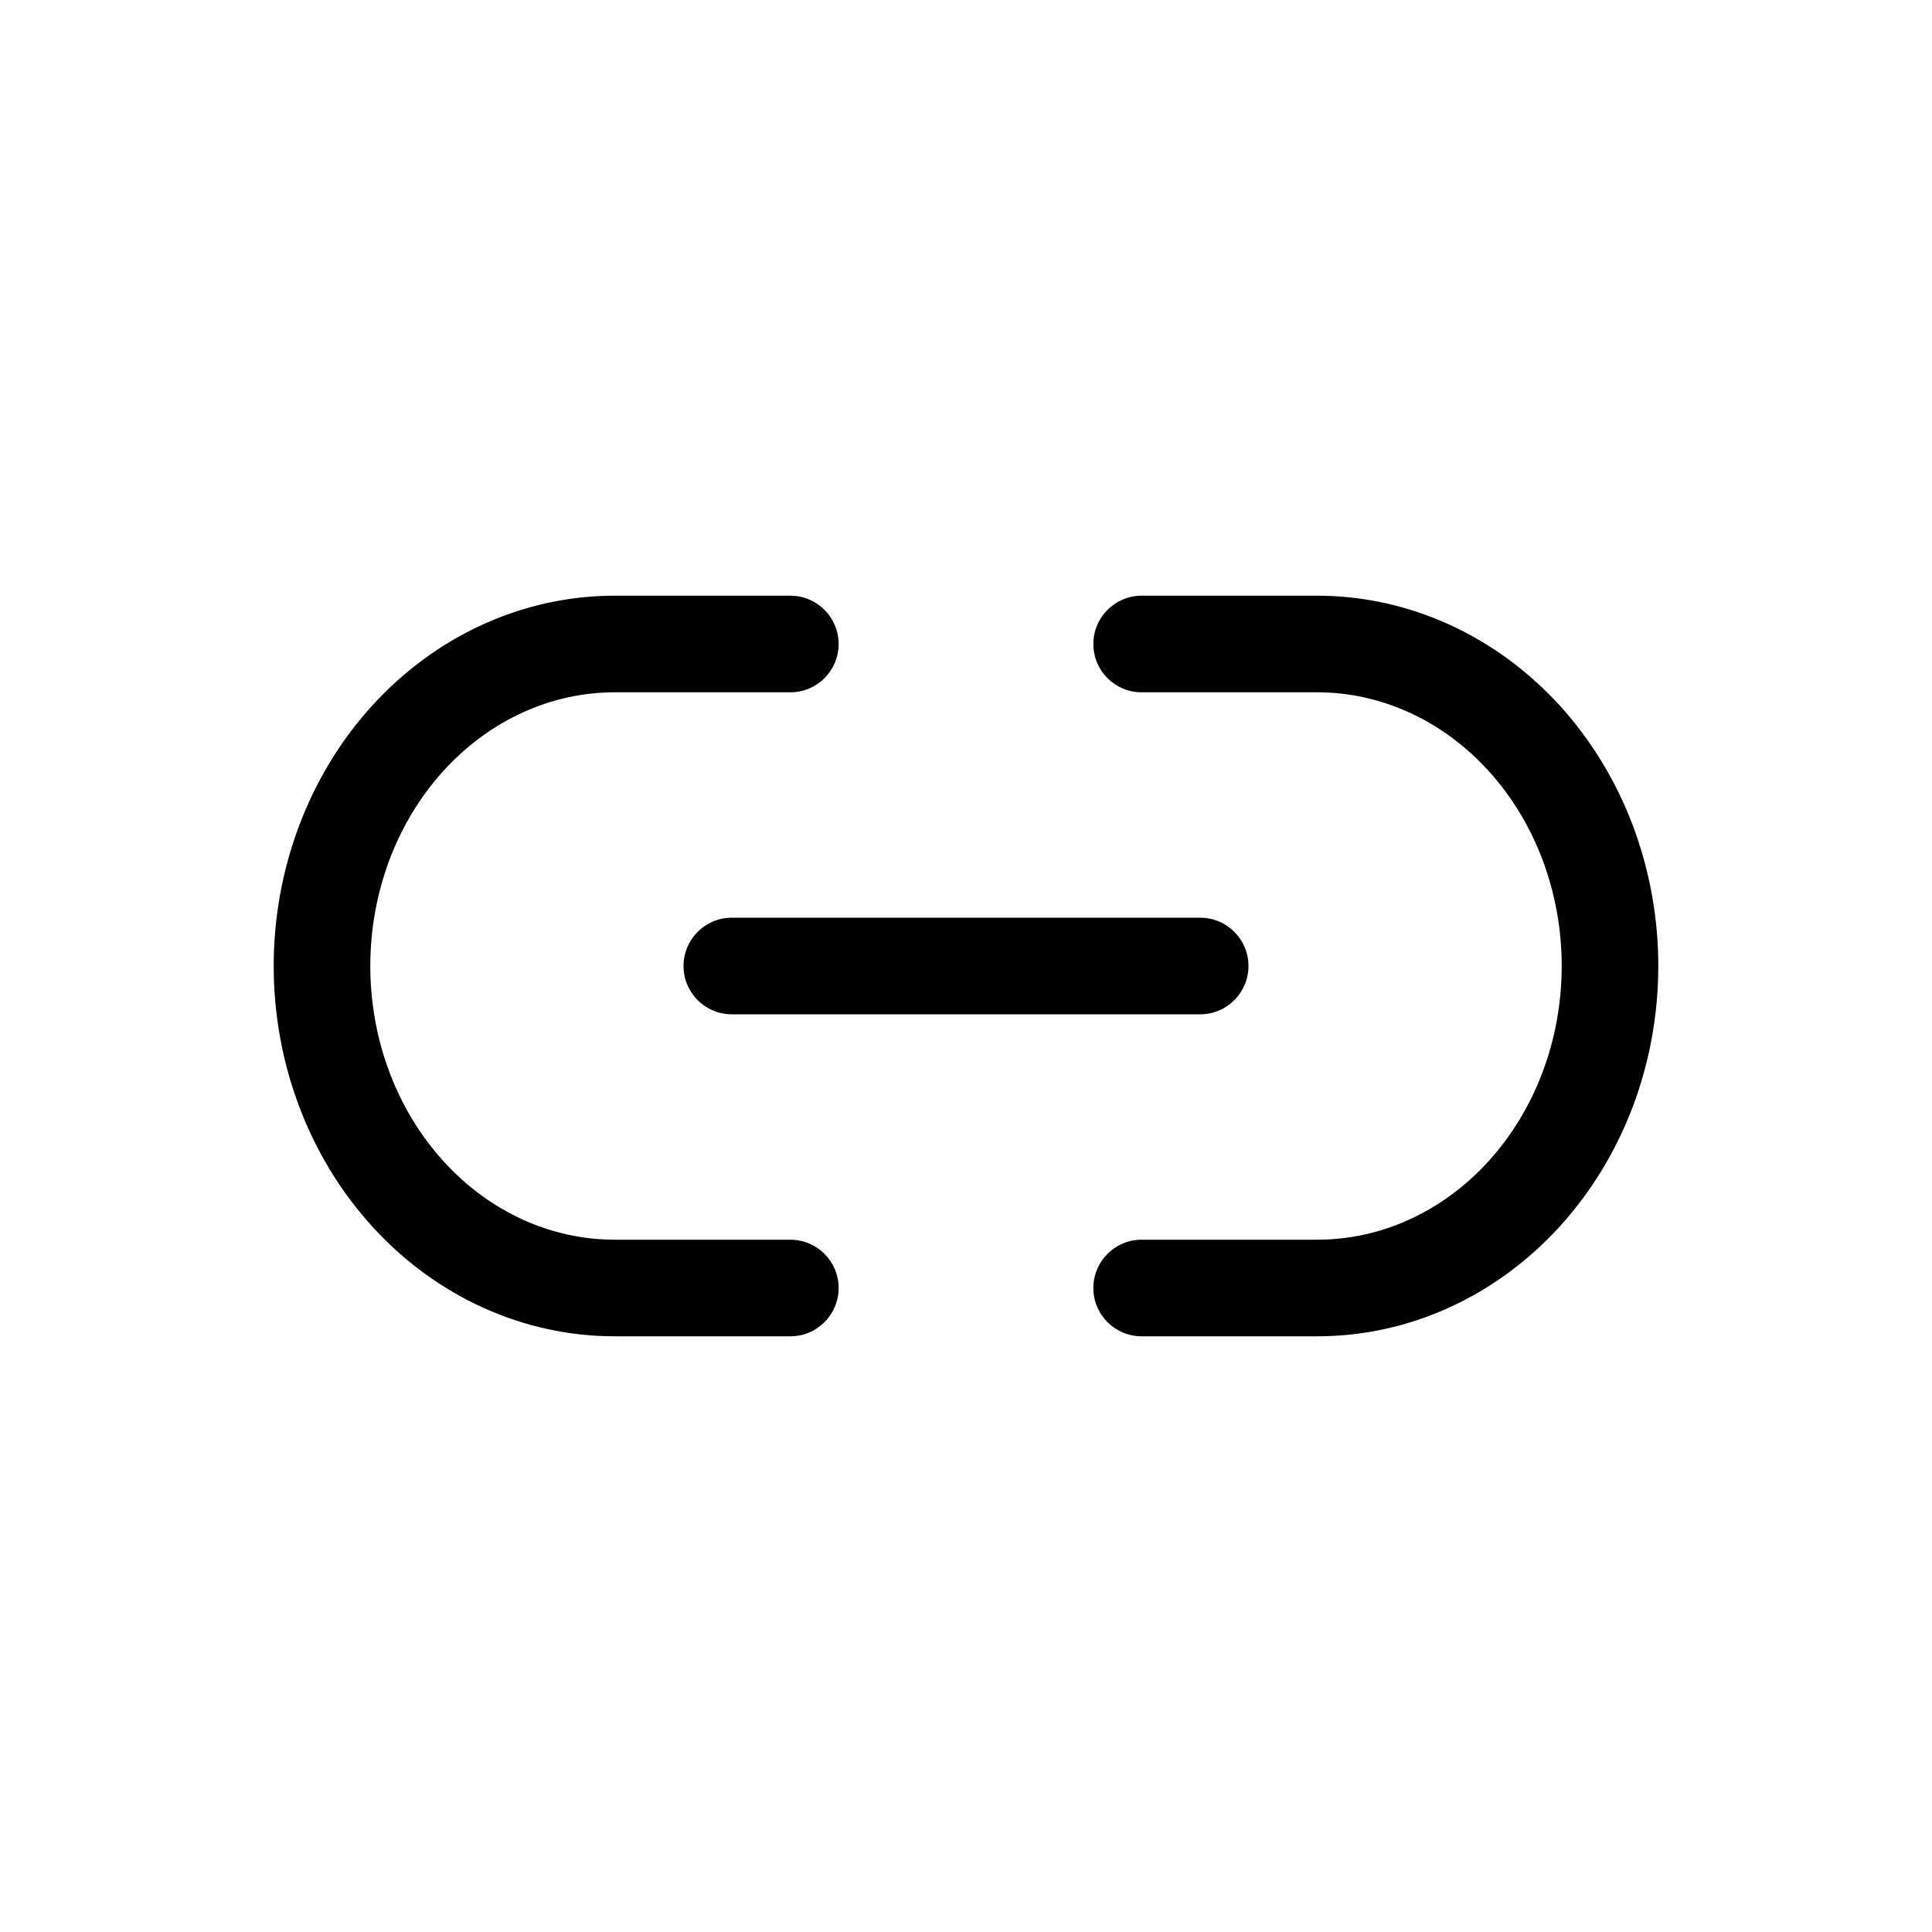
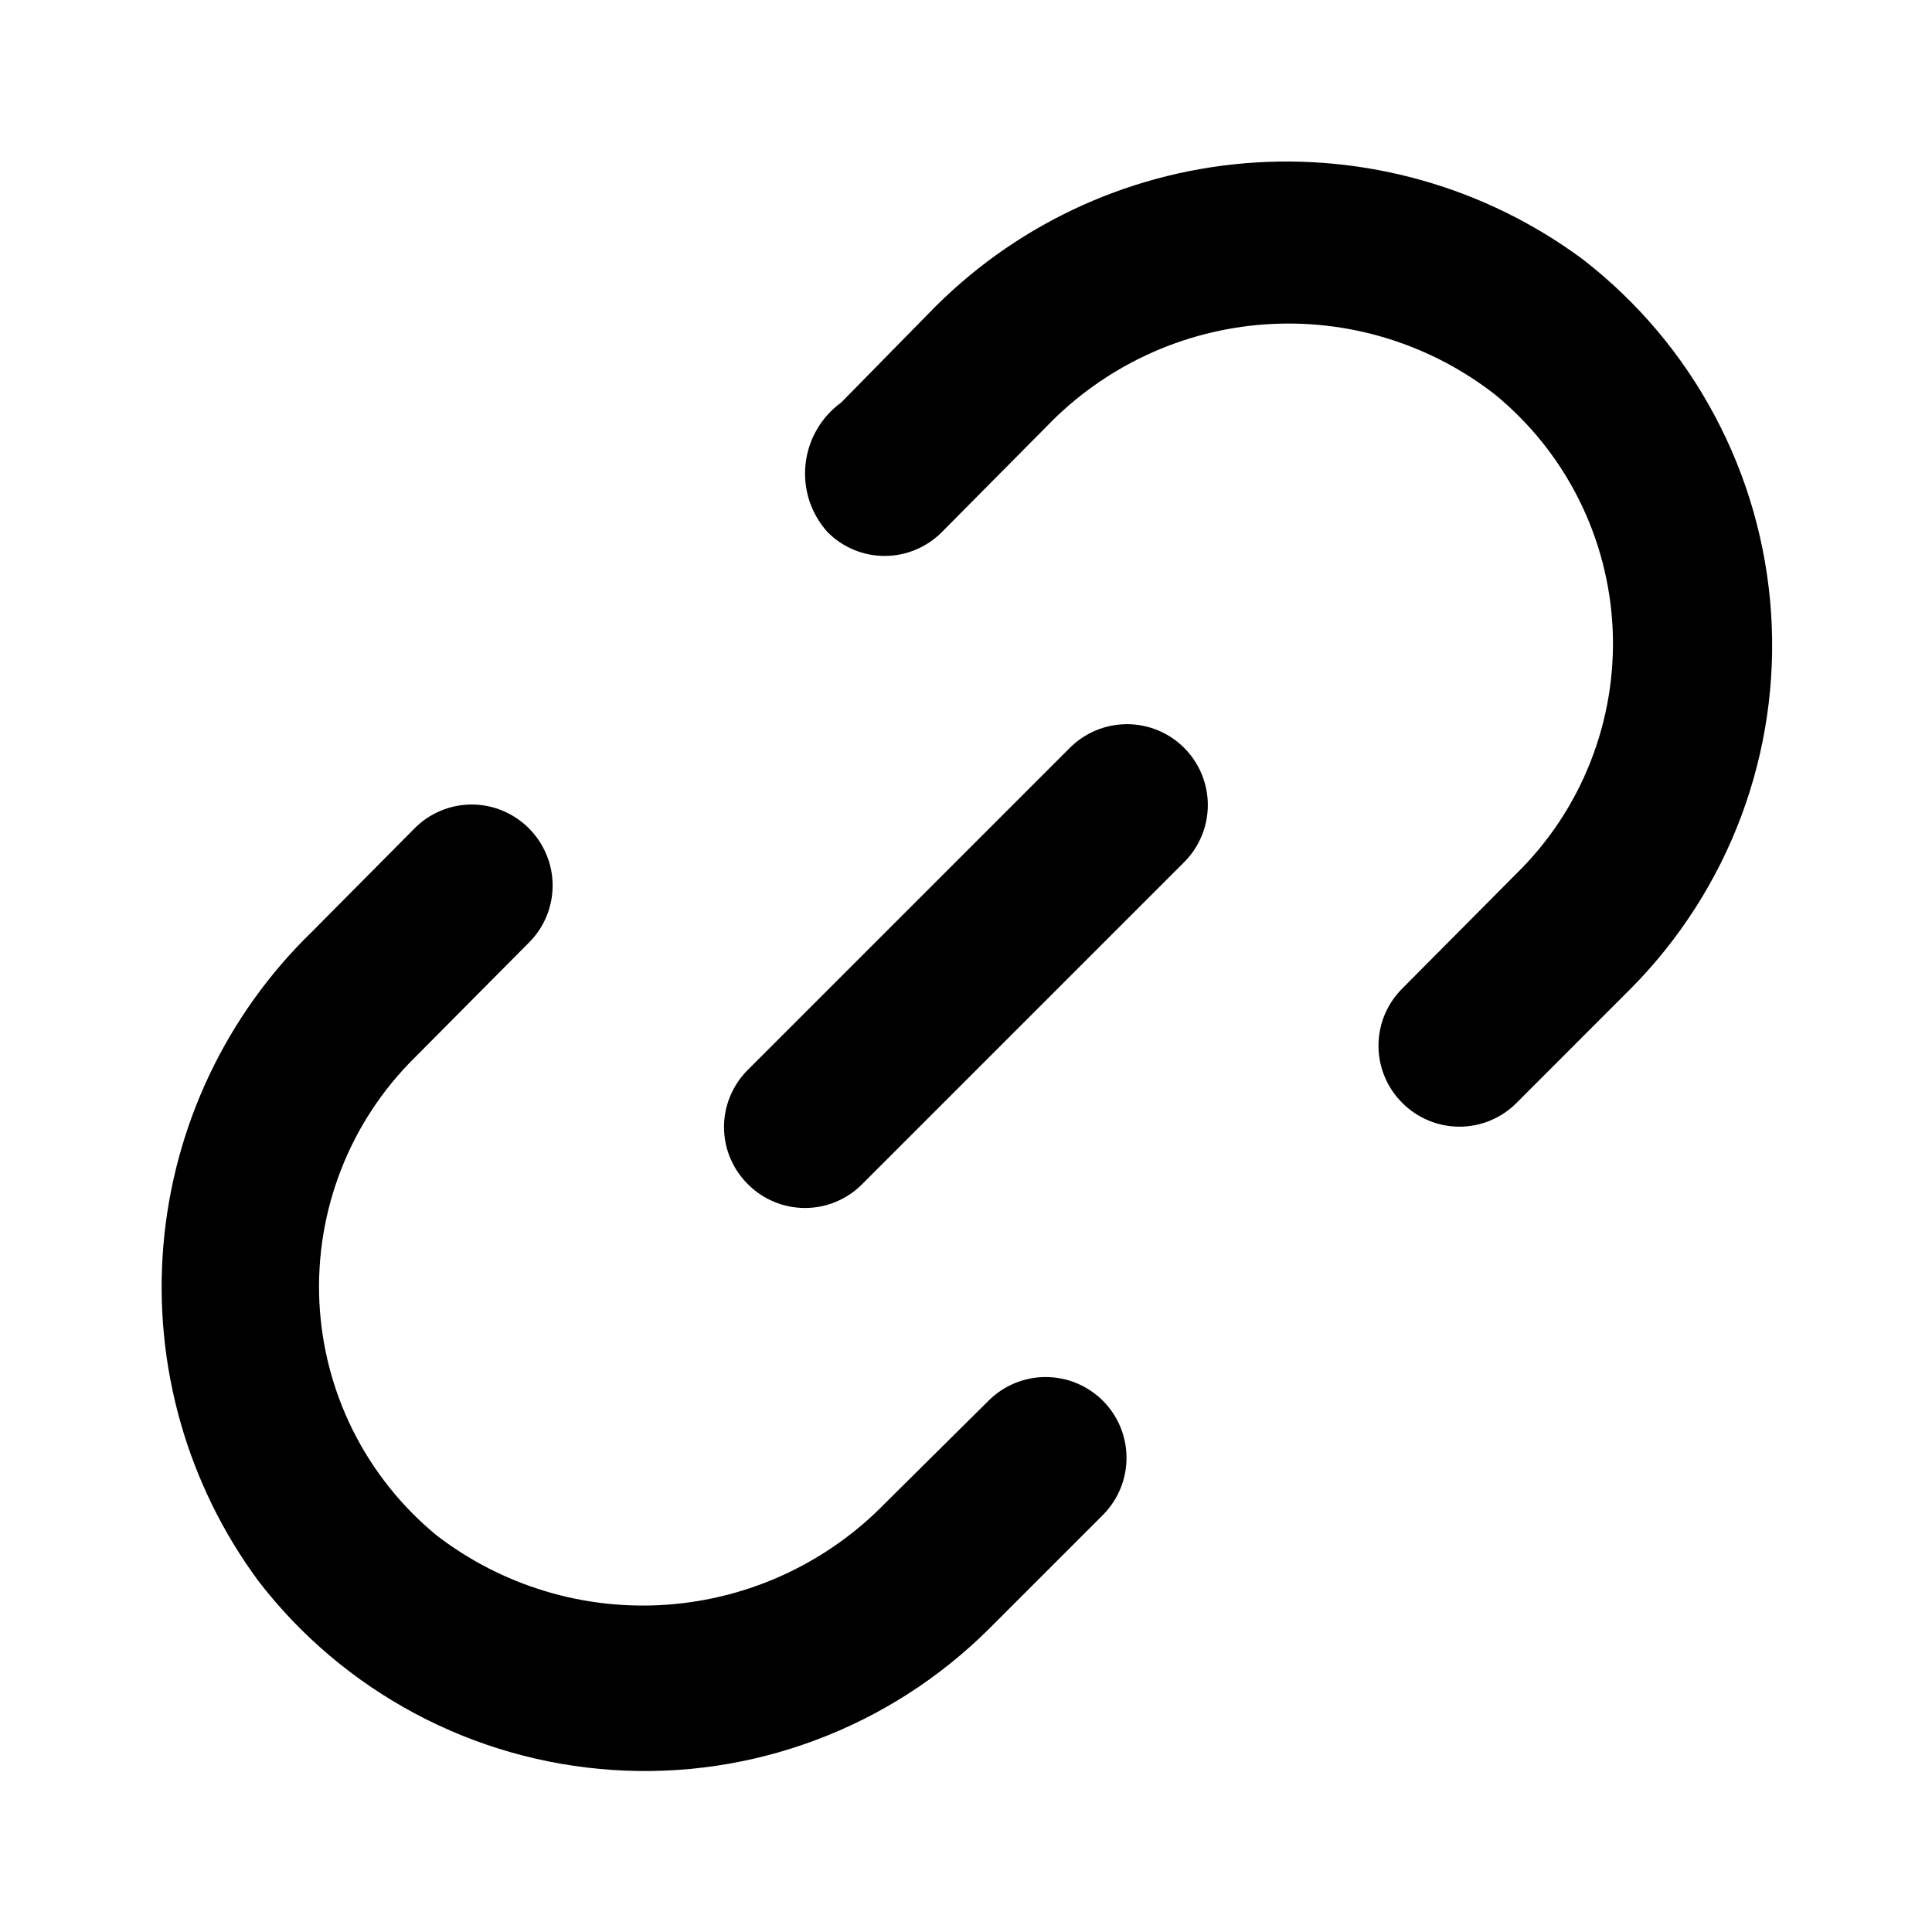
<svg xmlns="http://www.w3.org/2000/svg" width="24" height="24" viewBox="0 0 24 24" fill="none">
-   <path fill-rule="evenodd" clip-rule="evenodd" d="M7.636 8.6C6.85 8.6 6.084 8.943 5.509 9.576C4.932 10.21 4.6 11.081 4.6 12C4.6 12.92 4.932 13.791 5.509 14.425C5.794 14.739 6.129 14.984 6.493 15.15C6.858 15.316 7.246 15.4 7.636 15.4H9.818C10.149 15.4 10.418 15.669 10.418 16C10.418 16.332 10.149 16.6 9.818 16.6H7.636C7.072 16.6 6.514 16.478 5.996 16.242C5.478 16.006 5.011 15.662 4.621 15.232C3.834 14.366 3.4 13.203 3.4 12C3.4 10.798 3.834 9.634 4.621 8.768C5.41 7.9 6.493 7.4 7.636 7.4H9.818C10.149 7.4 10.418 7.669 10.418 8C10.418 8.332 10.149 8.6 9.818 8.6H7.636ZM13.582 8C13.582 7.669 13.85 7.4 14.182 7.4H16.363C16.928 7.4 17.486 7.523 18.004 7.759C18.522 7.995 18.988 8.339 19.379 8.768C19.769 9.198 20.076 9.704 20.285 10.258C20.493 10.812 20.6 11.404 20.6 12C20.6 12.597 20.493 13.189 20.285 13.743C20.076 14.296 19.769 14.803 19.379 15.232C18.988 15.662 18.522 16.006 18.004 16.242C17.486 16.478 16.928 16.6 16.363 16.6H14.182C13.85 16.6 13.582 16.332 13.582 16C13.582 15.669 13.85 15.4 14.182 15.4H16.363C16.754 15.4 17.142 15.316 17.506 15.15C17.871 14.984 18.206 14.739 18.491 14.425C18.776 14.112 19.005 13.736 19.162 13.32C19.319 12.903 19.4 12.454 19.4 12C19.4 11.546 19.319 11.098 19.162 10.681C19.005 10.264 18.776 9.889 18.491 9.576C18.206 9.262 17.871 9.017 17.506 8.851C17.142 8.685 16.754 8.6 16.363 8.6H14.182C13.85 8.6 13.582 8.332 13.582 8Z" fill="currentColor" />
-   <path fill-rule="evenodd" clip-rule="evenodd" d="M8.491 12C8.491 11.669 8.759 11.4 9.091 11.4H14.909C15.24 11.4 15.509 11.669 15.509 12C15.509 12.332 15.24 12.6 14.909 12.6H9.091C8.759 12.6 8.491 12.332 8.491 12Z" fill="currentColor" />
+   <path d="M13.29 9.29L9.29 13.29C9.196 13.383 9.122 13.494 9.071 13.616C9.02 13.738 8.994 13.868 8.994 14C8.994 14.132 9.02 14.263 9.071 14.385C9.122 14.507 9.196 14.617 9.29 14.71C9.383 14.804 9.493 14.878 9.615 14.929C9.737 14.98 9.868 15.006 10 15.006C10.132 15.006 10.263 14.98 10.384 14.929C10.506 14.878 10.617 14.804 10.71 14.71L14.71 10.71C14.898 10.522 15.004 10.267 15.004 10C15.004 9.734 14.898 9.478 14.71 9.29C14.522 9.102 14.266 8.996 14 8.996C13.734 8.996 13.478 9.102 13.29 9.29Z" fill="currentColor" />
+   <path d="M12.28 17.4L10.999 18.67C10.281 19.41 9.315 19.86 8.286 19.934C7.257 20.008 6.236 19.7 5.42 19.07C4.988 18.714 4.636 18.272 4.385 17.771C4.135 17.271 3.993 16.724 3.967 16.165C3.942 15.606 4.034 15.048 4.238 14.527C4.441 14.006 4.752 13.534 5.15 13.14L6.57 11.71C6.663 11.617 6.738 11.507 6.788 11.385C6.839 11.263 6.865 11.132 6.865 11C6.865 10.868 6.839 10.737 6.788 10.616C6.738 10.494 6.663 10.383 6.57 10.29C6.477 10.196 6.366 10.122 6.244 10.071C6.122 10.02 5.992 9.994 5.86 9.994C5.728 9.994 5.597 10.02 5.475 10.071C5.353 10.122 5.243 10.196 5.15 10.29L3.88 11.57C2.81 12.606 2.152 13.995 2.029 15.479C1.906 16.963 2.325 18.442 3.21 19.64C3.734 20.321 4.398 20.882 5.157 21.287C5.915 21.692 6.751 21.93 7.609 21.987C8.467 22.044 9.327 21.918 10.132 21.616C10.938 21.315 11.669 20.846 12.28 20.24L13.7 18.82C13.888 18.632 13.994 18.376 13.994 18.11C13.994 17.844 13.888 17.588 13.7 17.4C13.511 17.212 13.256 17.106 12.989 17.106C12.723 17.106 12.468 17.212 12.28 17.4ZM19.66 3.22C18.453 2.326 16.962 1.903 15.466 2.028C13.97 2.153 12.571 2.818 11.53 3.9L10.45 5C10.326 5.09 10.223 5.204 10.147 5.337C10.07 5.469 10.023 5.615 10.007 5.767C9.99 5.919 10.007 6.072 10.053 6.218C10.101 6.363 10.178 6.497 10.28 6.61C10.373 6.704 10.483 6.778 10.605 6.829C10.727 6.88 10.857 6.906 10.989 6.906C11.122 6.906 11.252 6.88 11.374 6.829C11.496 6.778 11.607 6.704 11.7 6.61L12.999 5.3C13.714 4.556 14.679 4.104 15.708 4.03C16.736 3.956 17.756 4.266 18.57 4.9C19.005 5.256 19.36 5.699 19.612 6.202C19.864 6.704 20.007 7.253 20.033 7.815C20.058 8.376 19.965 8.937 19.759 9.46C19.554 9.983 19.241 10.456 18.84 10.85L17.419 12.28C17.326 12.373 17.251 12.484 17.201 12.605C17.15 12.727 17.124 12.858 17.124 12.99C17.124 13.122 17.15 13.253 17.201 13.375C17.251 13.496 17.326 13.607 17.419 13.7C17.512 13.794 17.623 13.868 17.745 13.919C17.867 13.97 17.997 13.996 18.13 13.996C18.262 13.996 18.392 13.97 18.514 13.919C18.636 13.868 18.747 13.794 18.84 13.7L20.259 12.28C20.864 11.67 21.331 10.939 21.632 10.135C21.932 9.33 22.058 8.471 22.001 7.615C21.944 6.758 21.706 5.923 21.302 5.166C20.899 4.408 20.339 3.745 19.66 3.22Z" fill="currentColor" />
</svg>
